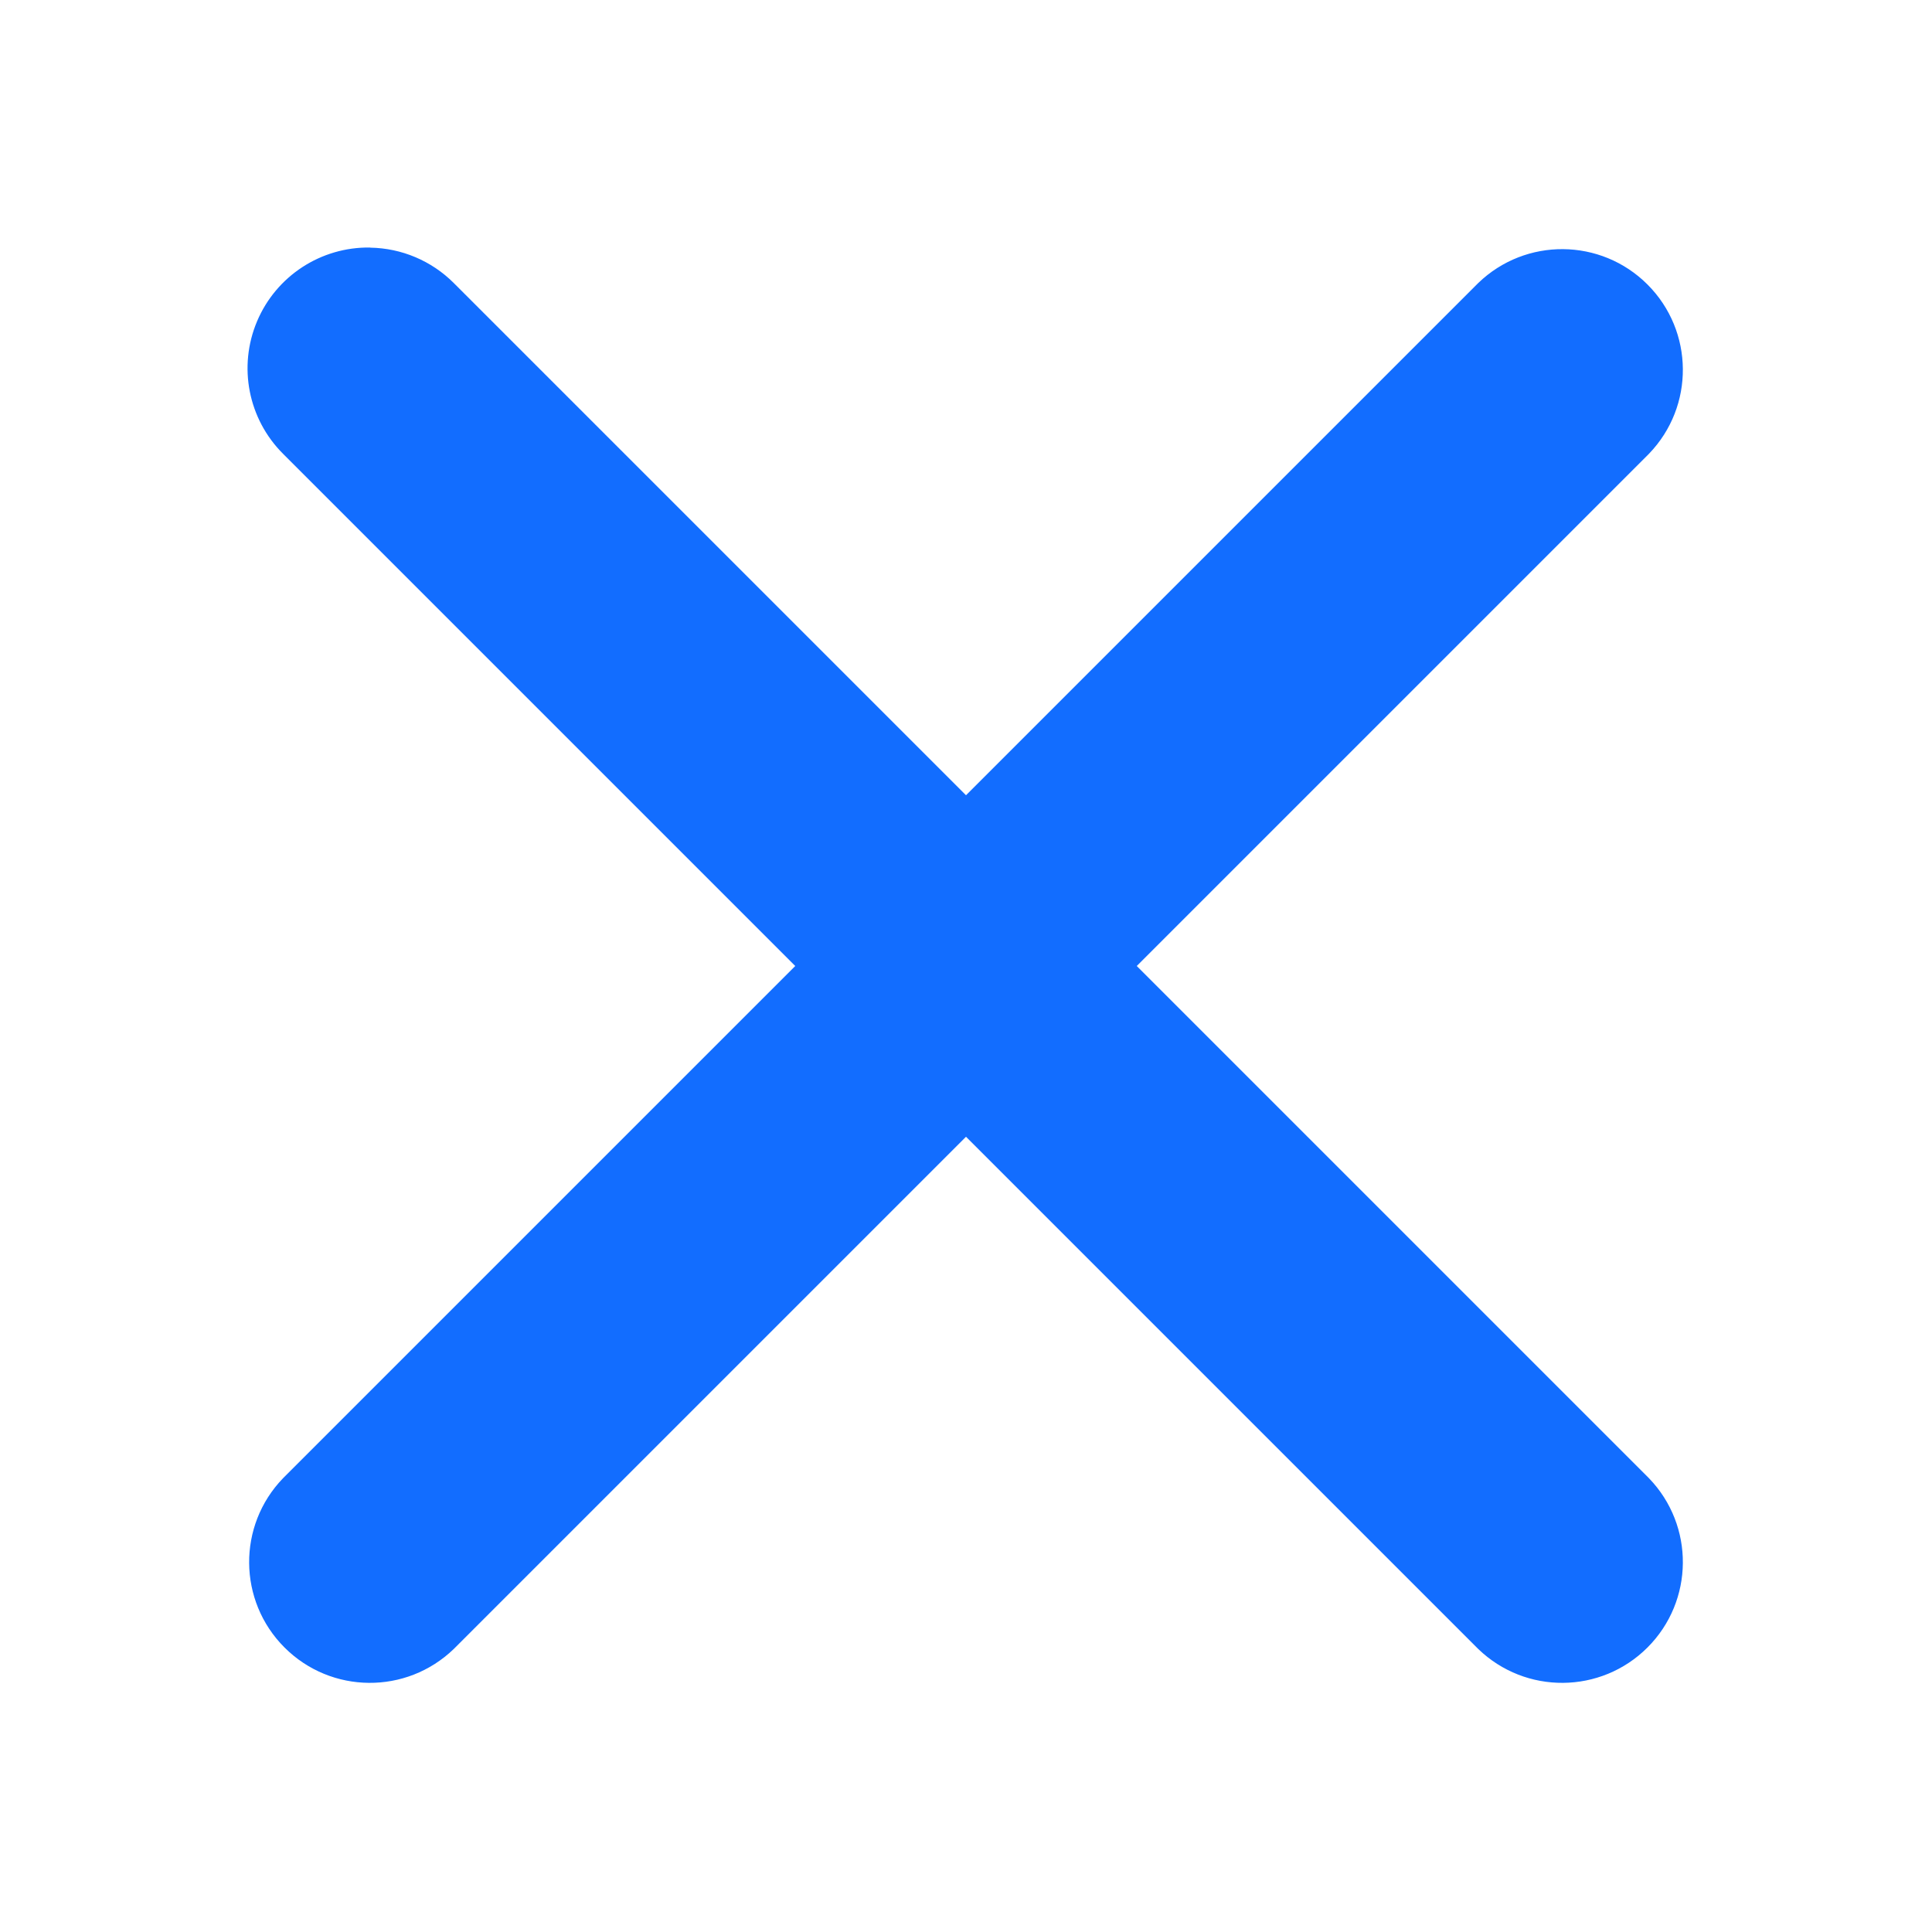
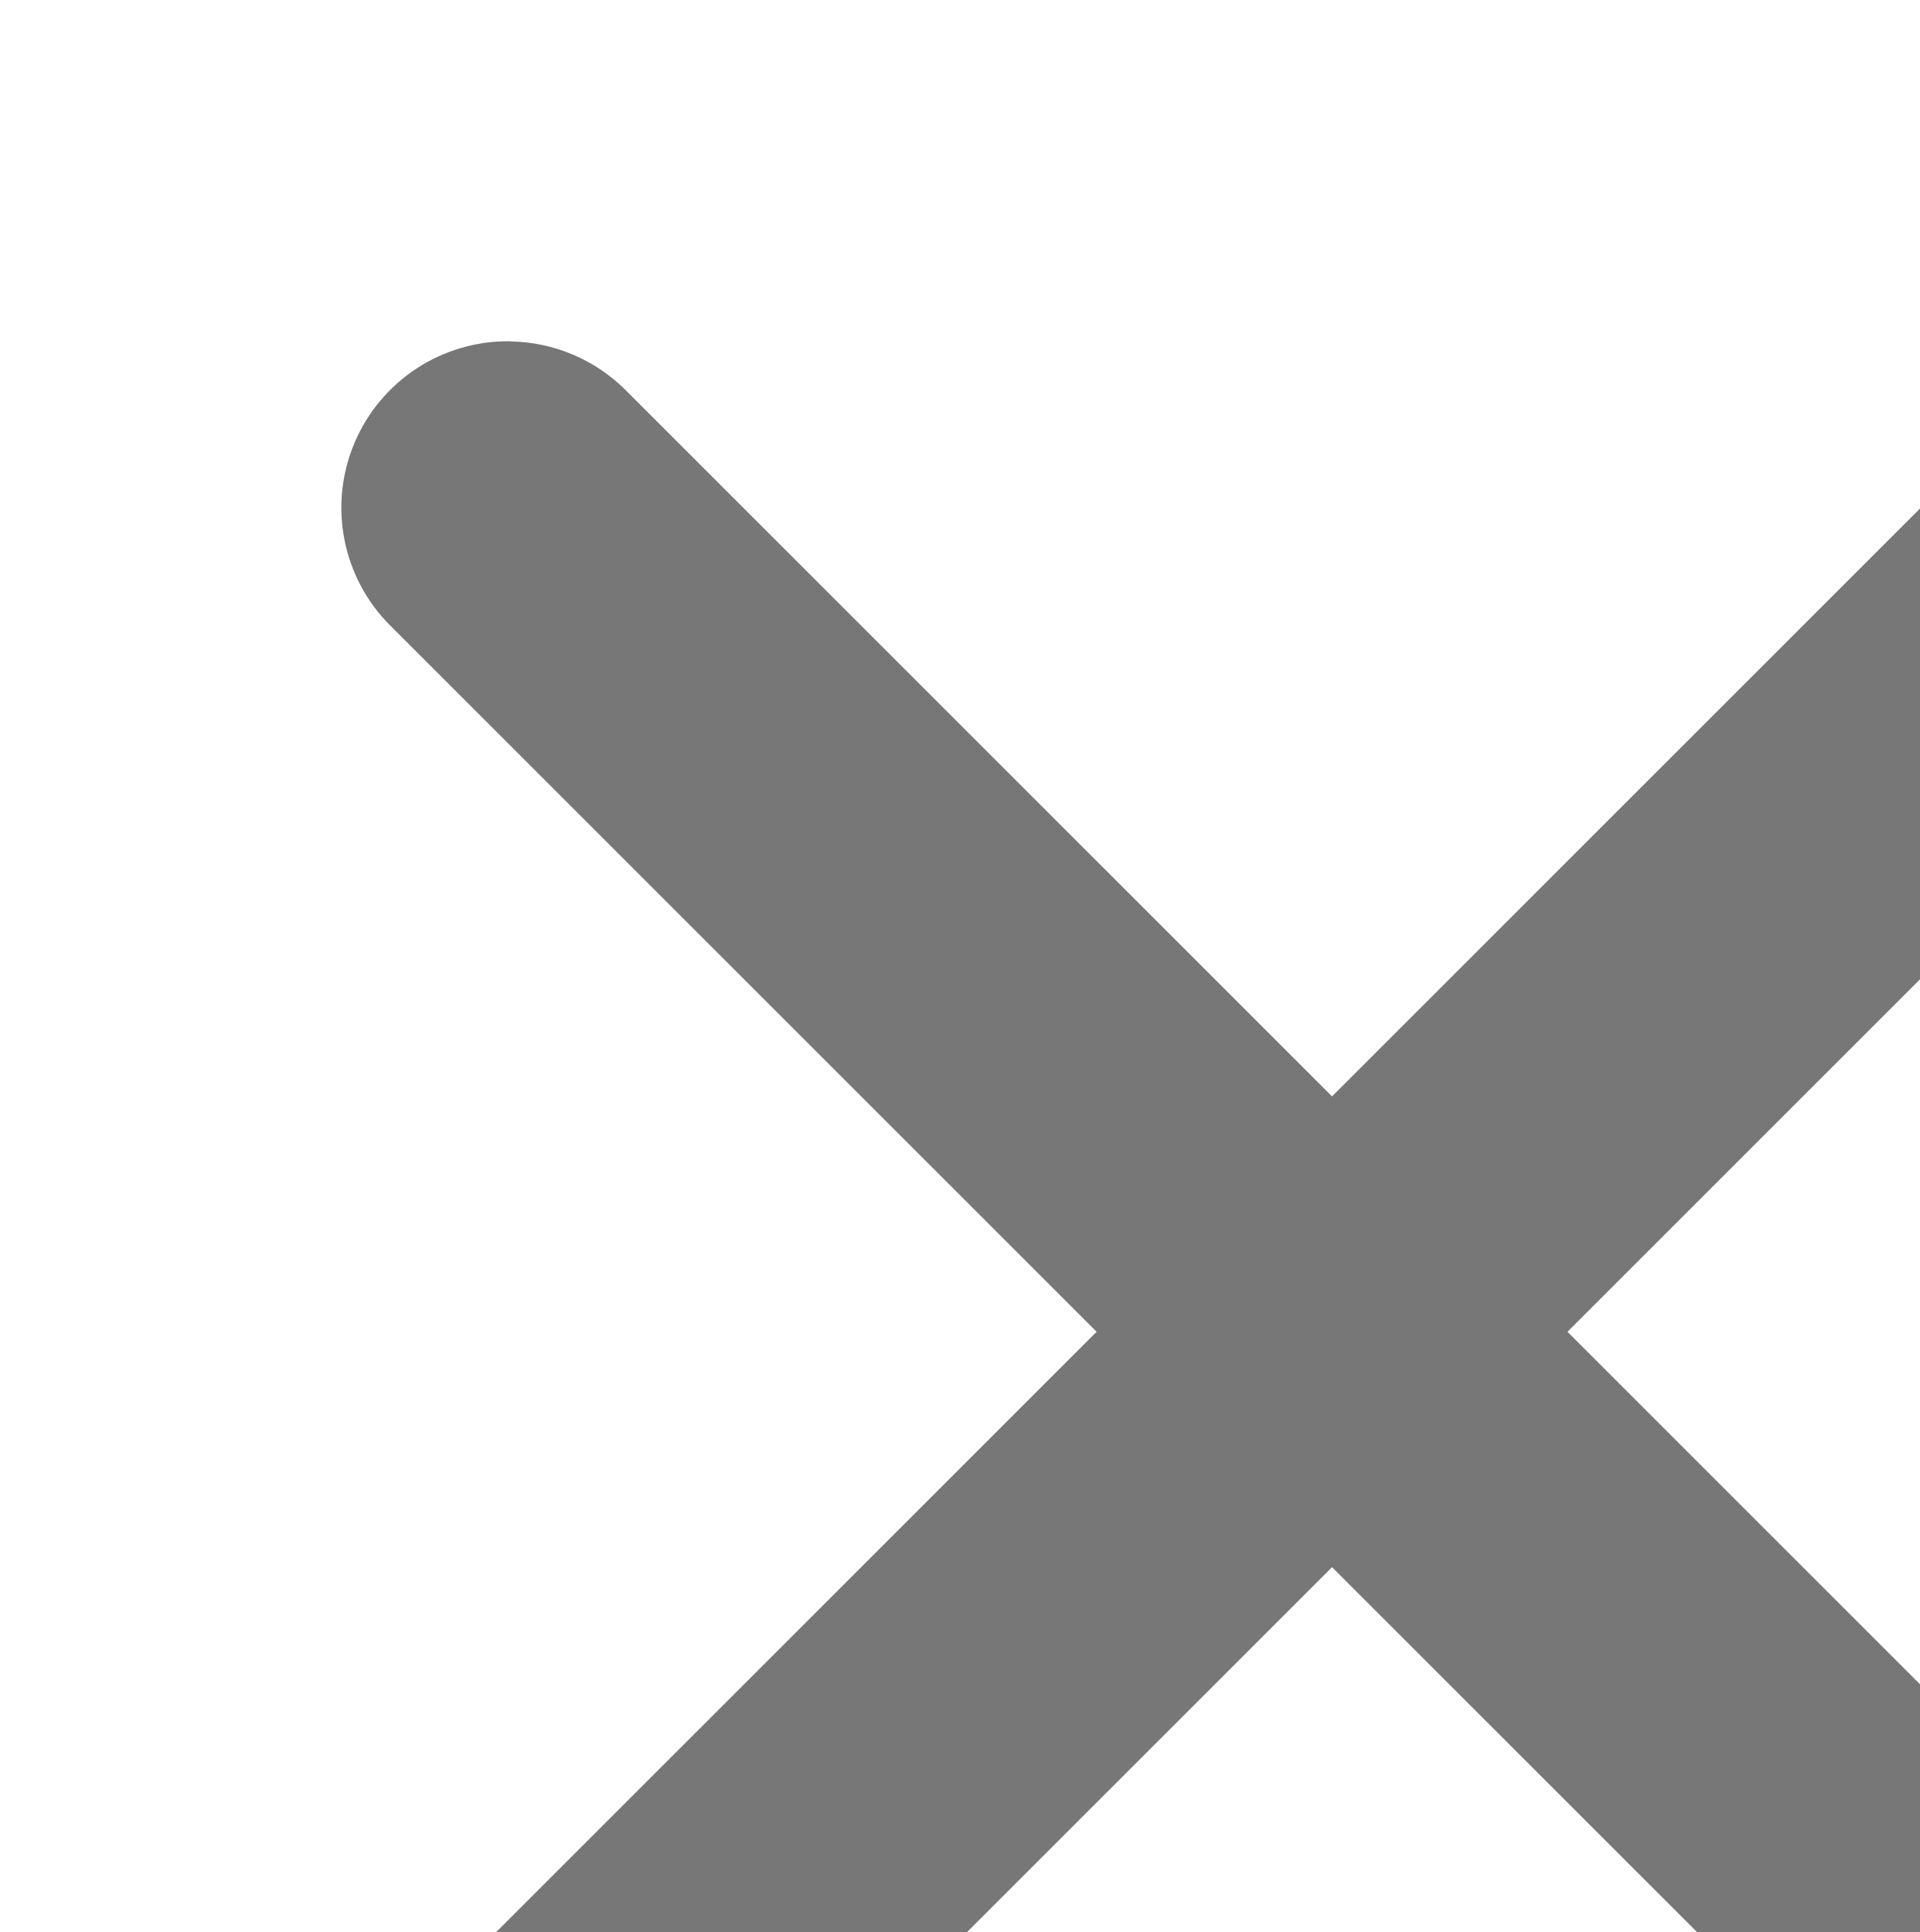
- <svg xmlns="http://www.w3.org/2000/svg" width="16" height="16" fill="none">
-   <path d="M3.066 2.05a1 1 0 00-.722 1.708L6.586 8l-4.242 4.242a1 1 0 001.414 1.414L8 9.414l4.242 4.242a1 1 0 001.414-1.414L9.414 8l4.242-4.242a1 1 0 00-1.414-1.414L8 6.586 3.758 2.344a1 1 0 00-.692-.293z" color="#000" font-weight="400" font-family="sans-serif" overflow="visible" fill="#126dff" paint-order="stroke fill markers" />
+ <svg xmlns="http://www.w3.org/2000/svg" width="1.1rem" height="1.1rem" fill="none">
+   <path d="M3.066 2.05a1 1 0 00-.722 1.708L6.586 8l-4.242 4.242a1 1 0 001.414 1.414L8 9.414l4.242 4.242a1 1 0 001.414-1.414L9.414 8l4.242-4.242a1 1 0 00-1.414-1.414L8 6.586 3.758 2.344a1 1 0 00-.692-.293z" color="#000" font-weight="400" font-family="sans-serif" overflow="visible" fill="#777" paint-order="stroke fill markers" />
</svg>
